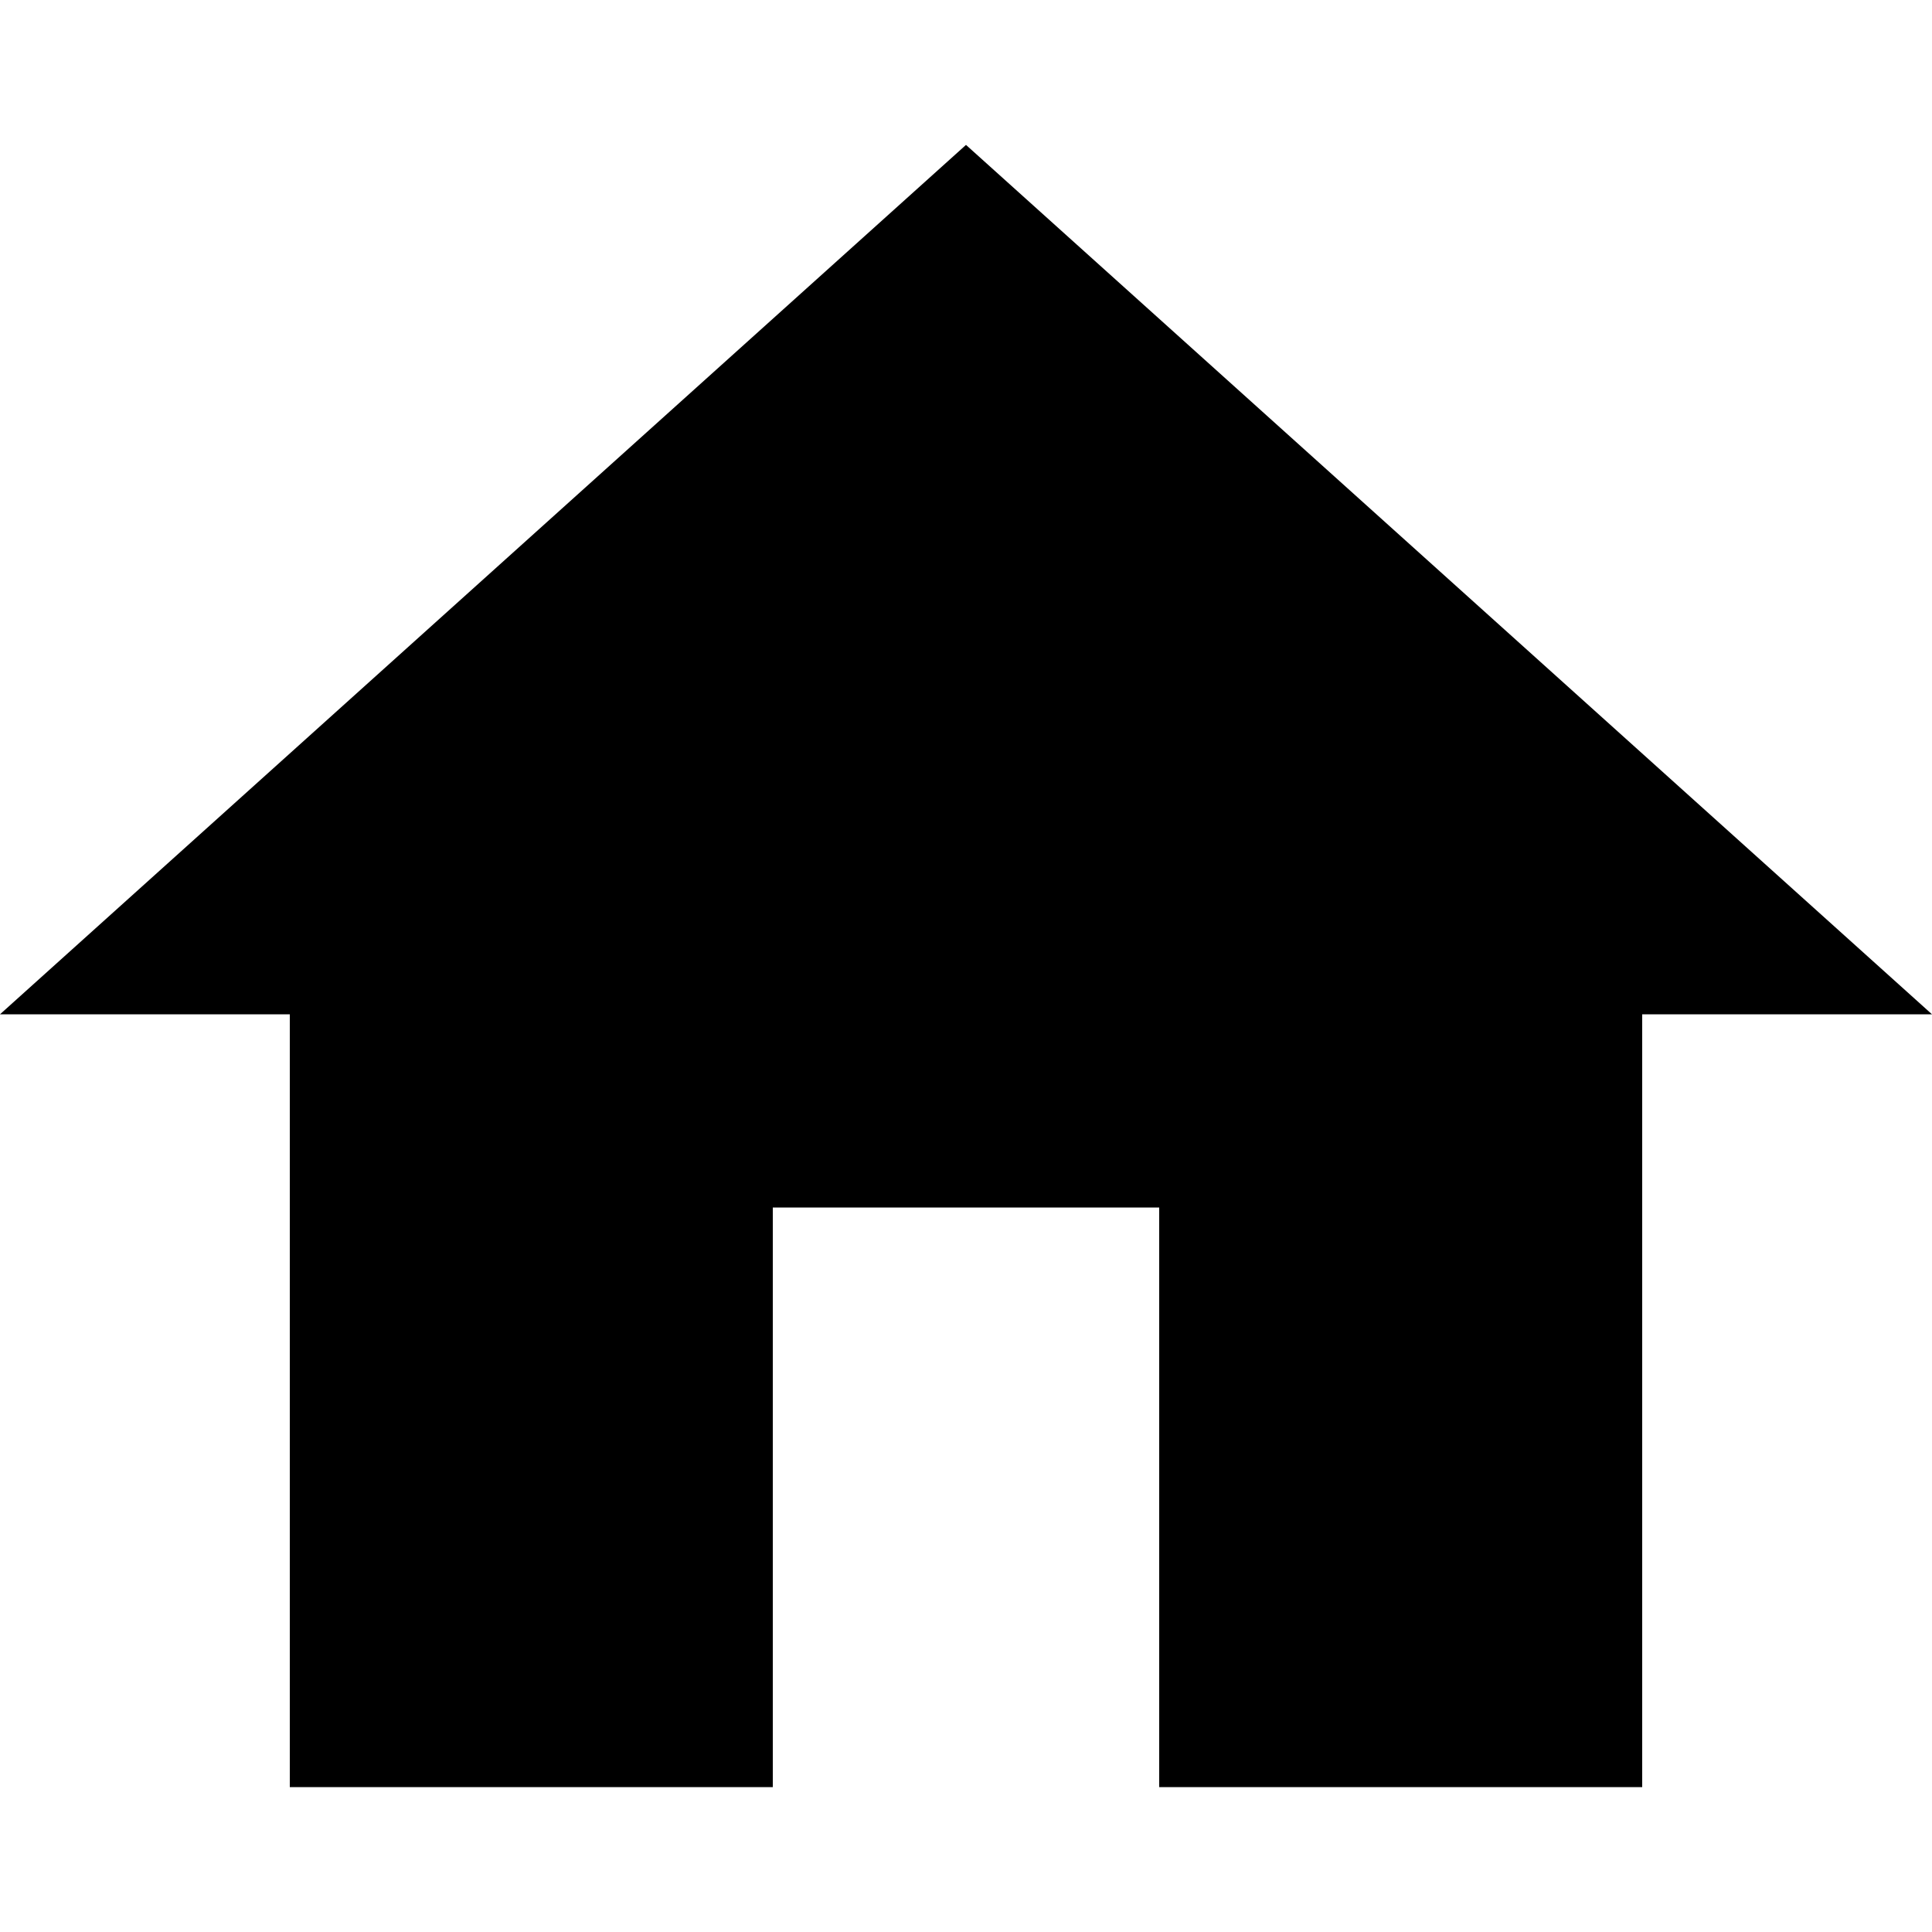
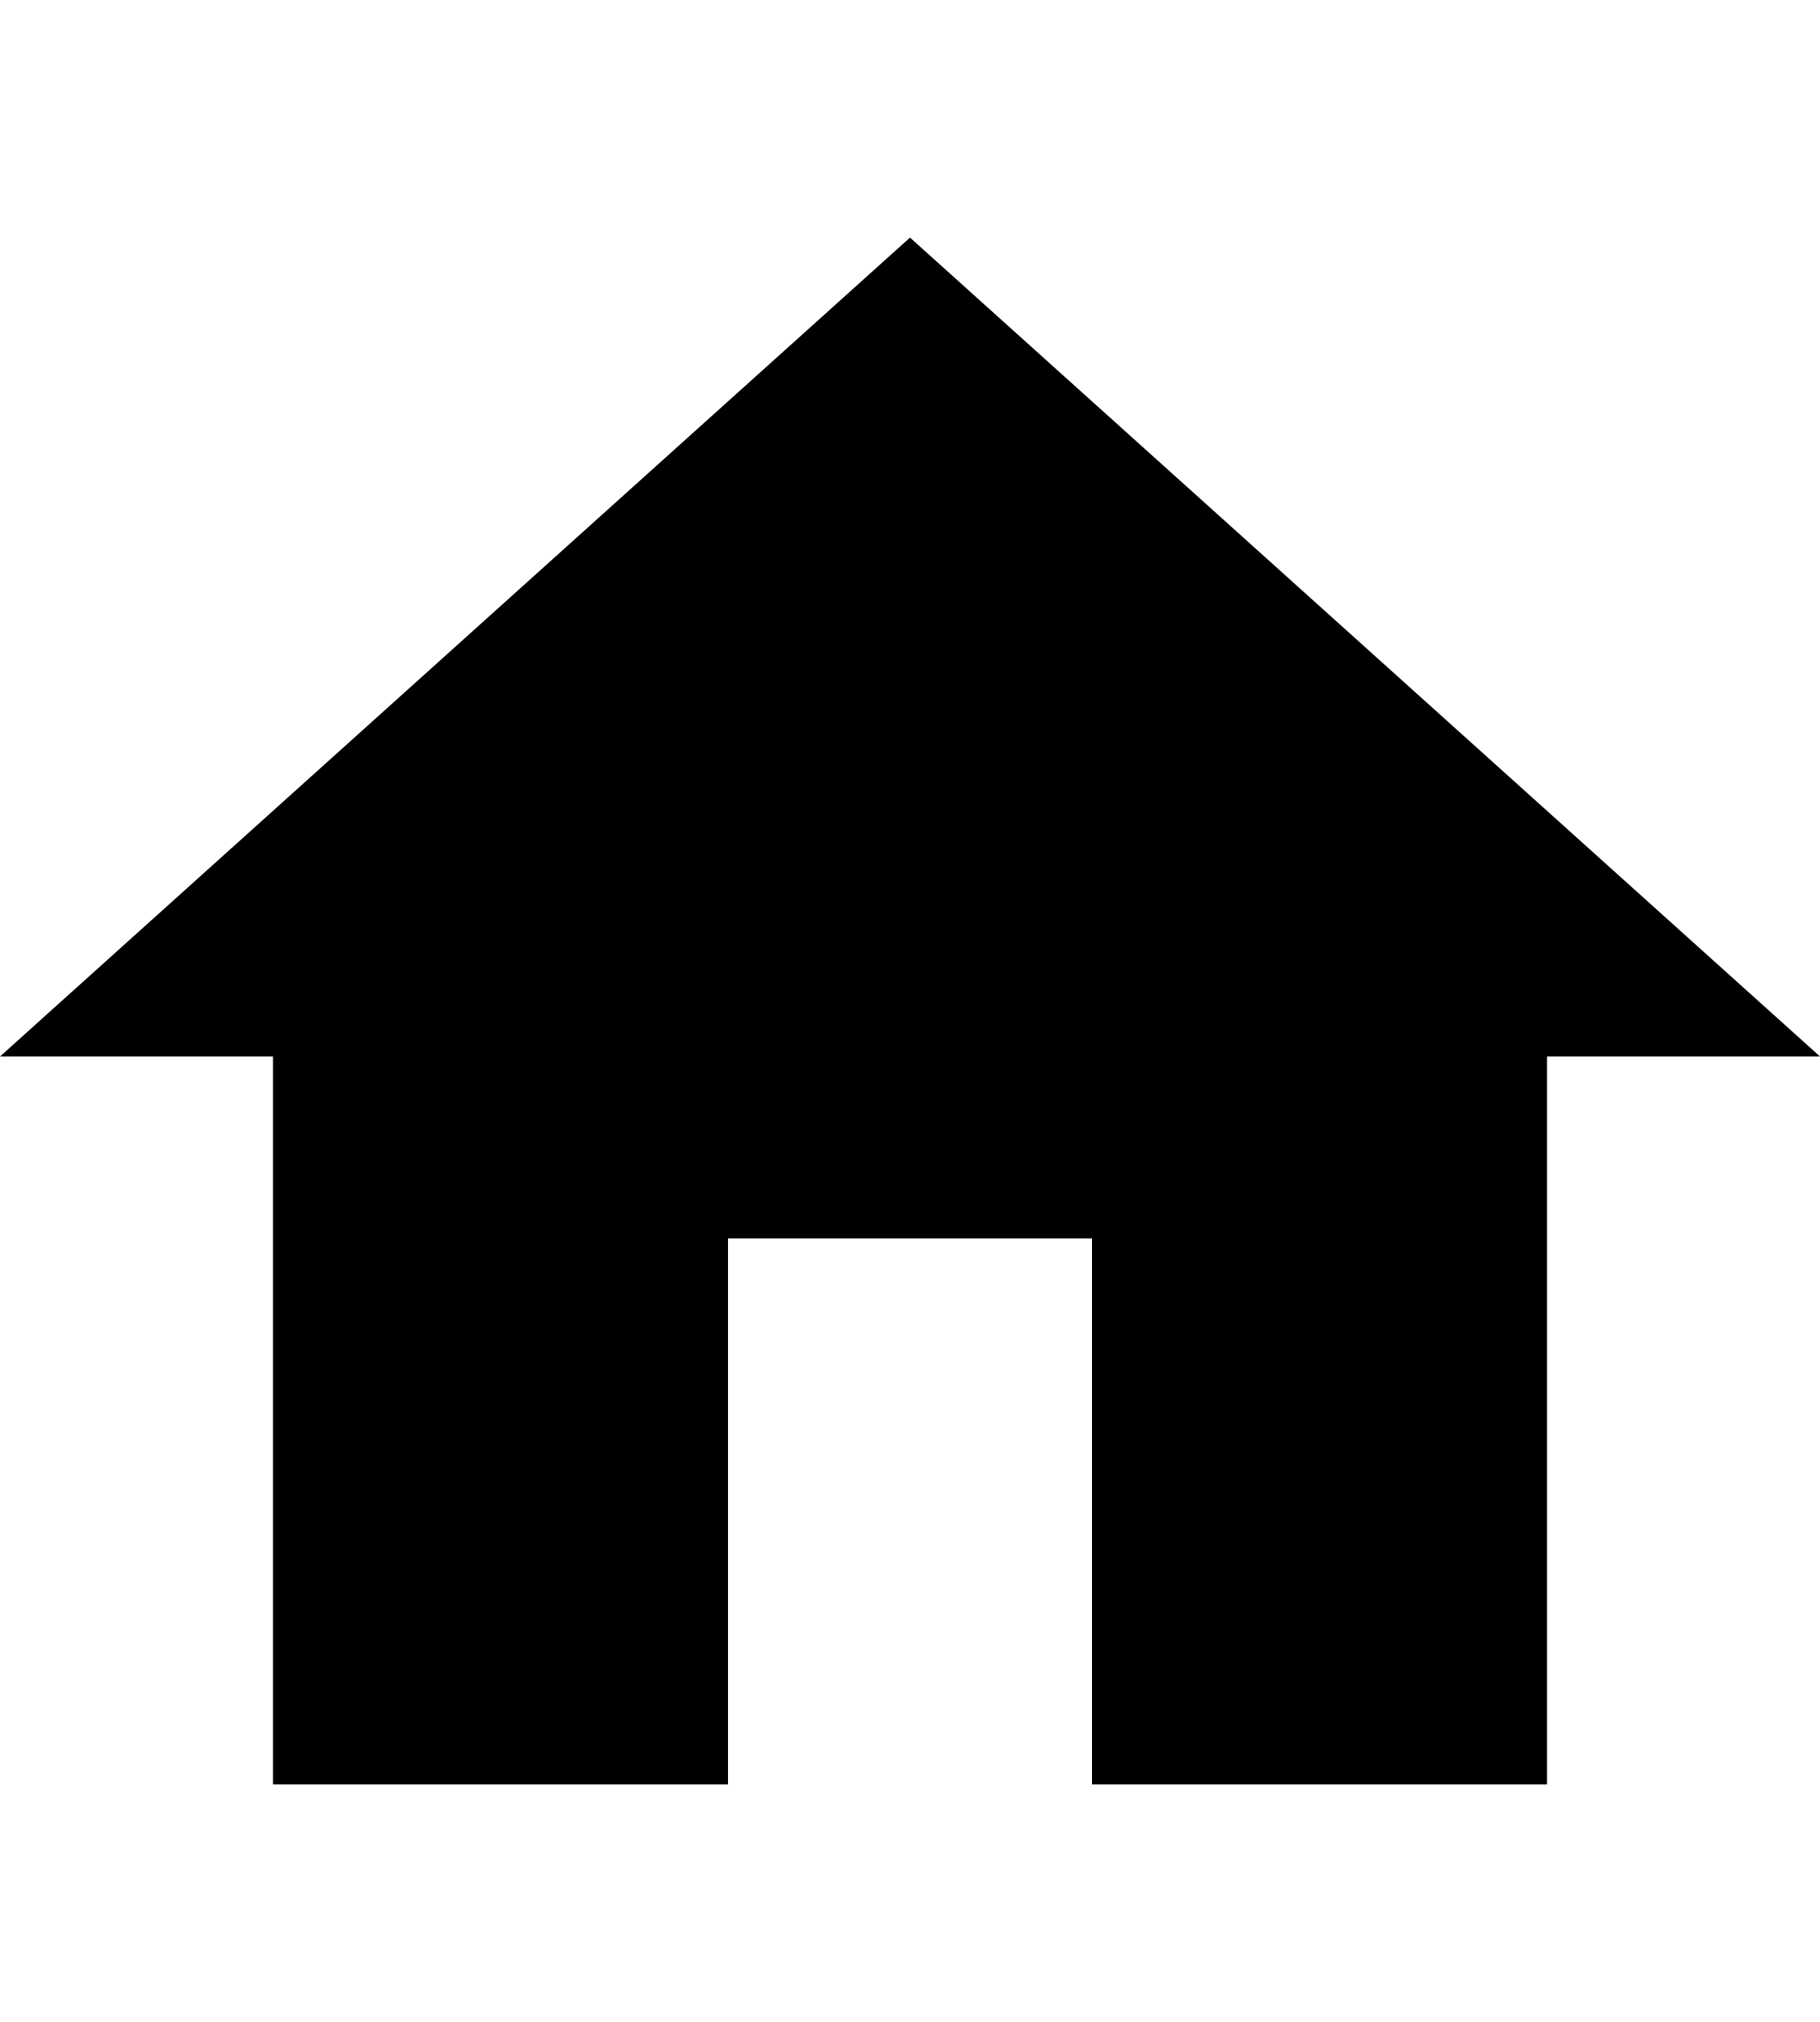
- <svg xmlns="http://www.w3.org/2000/svg" version="1.1" id="Capa_1" x="0px" y="0px" width="510px" height="510px" viewBox="0 0 510 510" style="enable-background:new 0 0 510 510;" xml:space="preserve">
+ <svg xmlns="http://www.w3.org/2000/svg" version="1.1" x="0px" y="0px" width="18px" height="20px" viewBox="0 0 510 510" style="enable-background:new 0 0 510 510;" xml:space="preserve">
  <g>
-     <g id="home">
+     <g>
      <polygon points="204,471.75 204,318.75 306,318.75 306,471.75 433.5,471.75 433.5,267.75 510,267.75 255,38.25 0,267.75     76.5,267.75 76.5,471.75   " />
    </g>
  </g>
-   <g>
- </g>
-   <g>
- </g>
-   <g>
- </g>
-   <g>
- </g>
-   <g>
- </g>
-   <g>
- </g>
-   <g>
- </g>
-   <g>
- </g>
-   <g>
- </g>
-   <g>
- </g>
-   <g>
- </g>
-   <g>
- </g>
-   <g>
- </g>
-   <g>
- </g>
-   <g>
- </g>
</svg>
